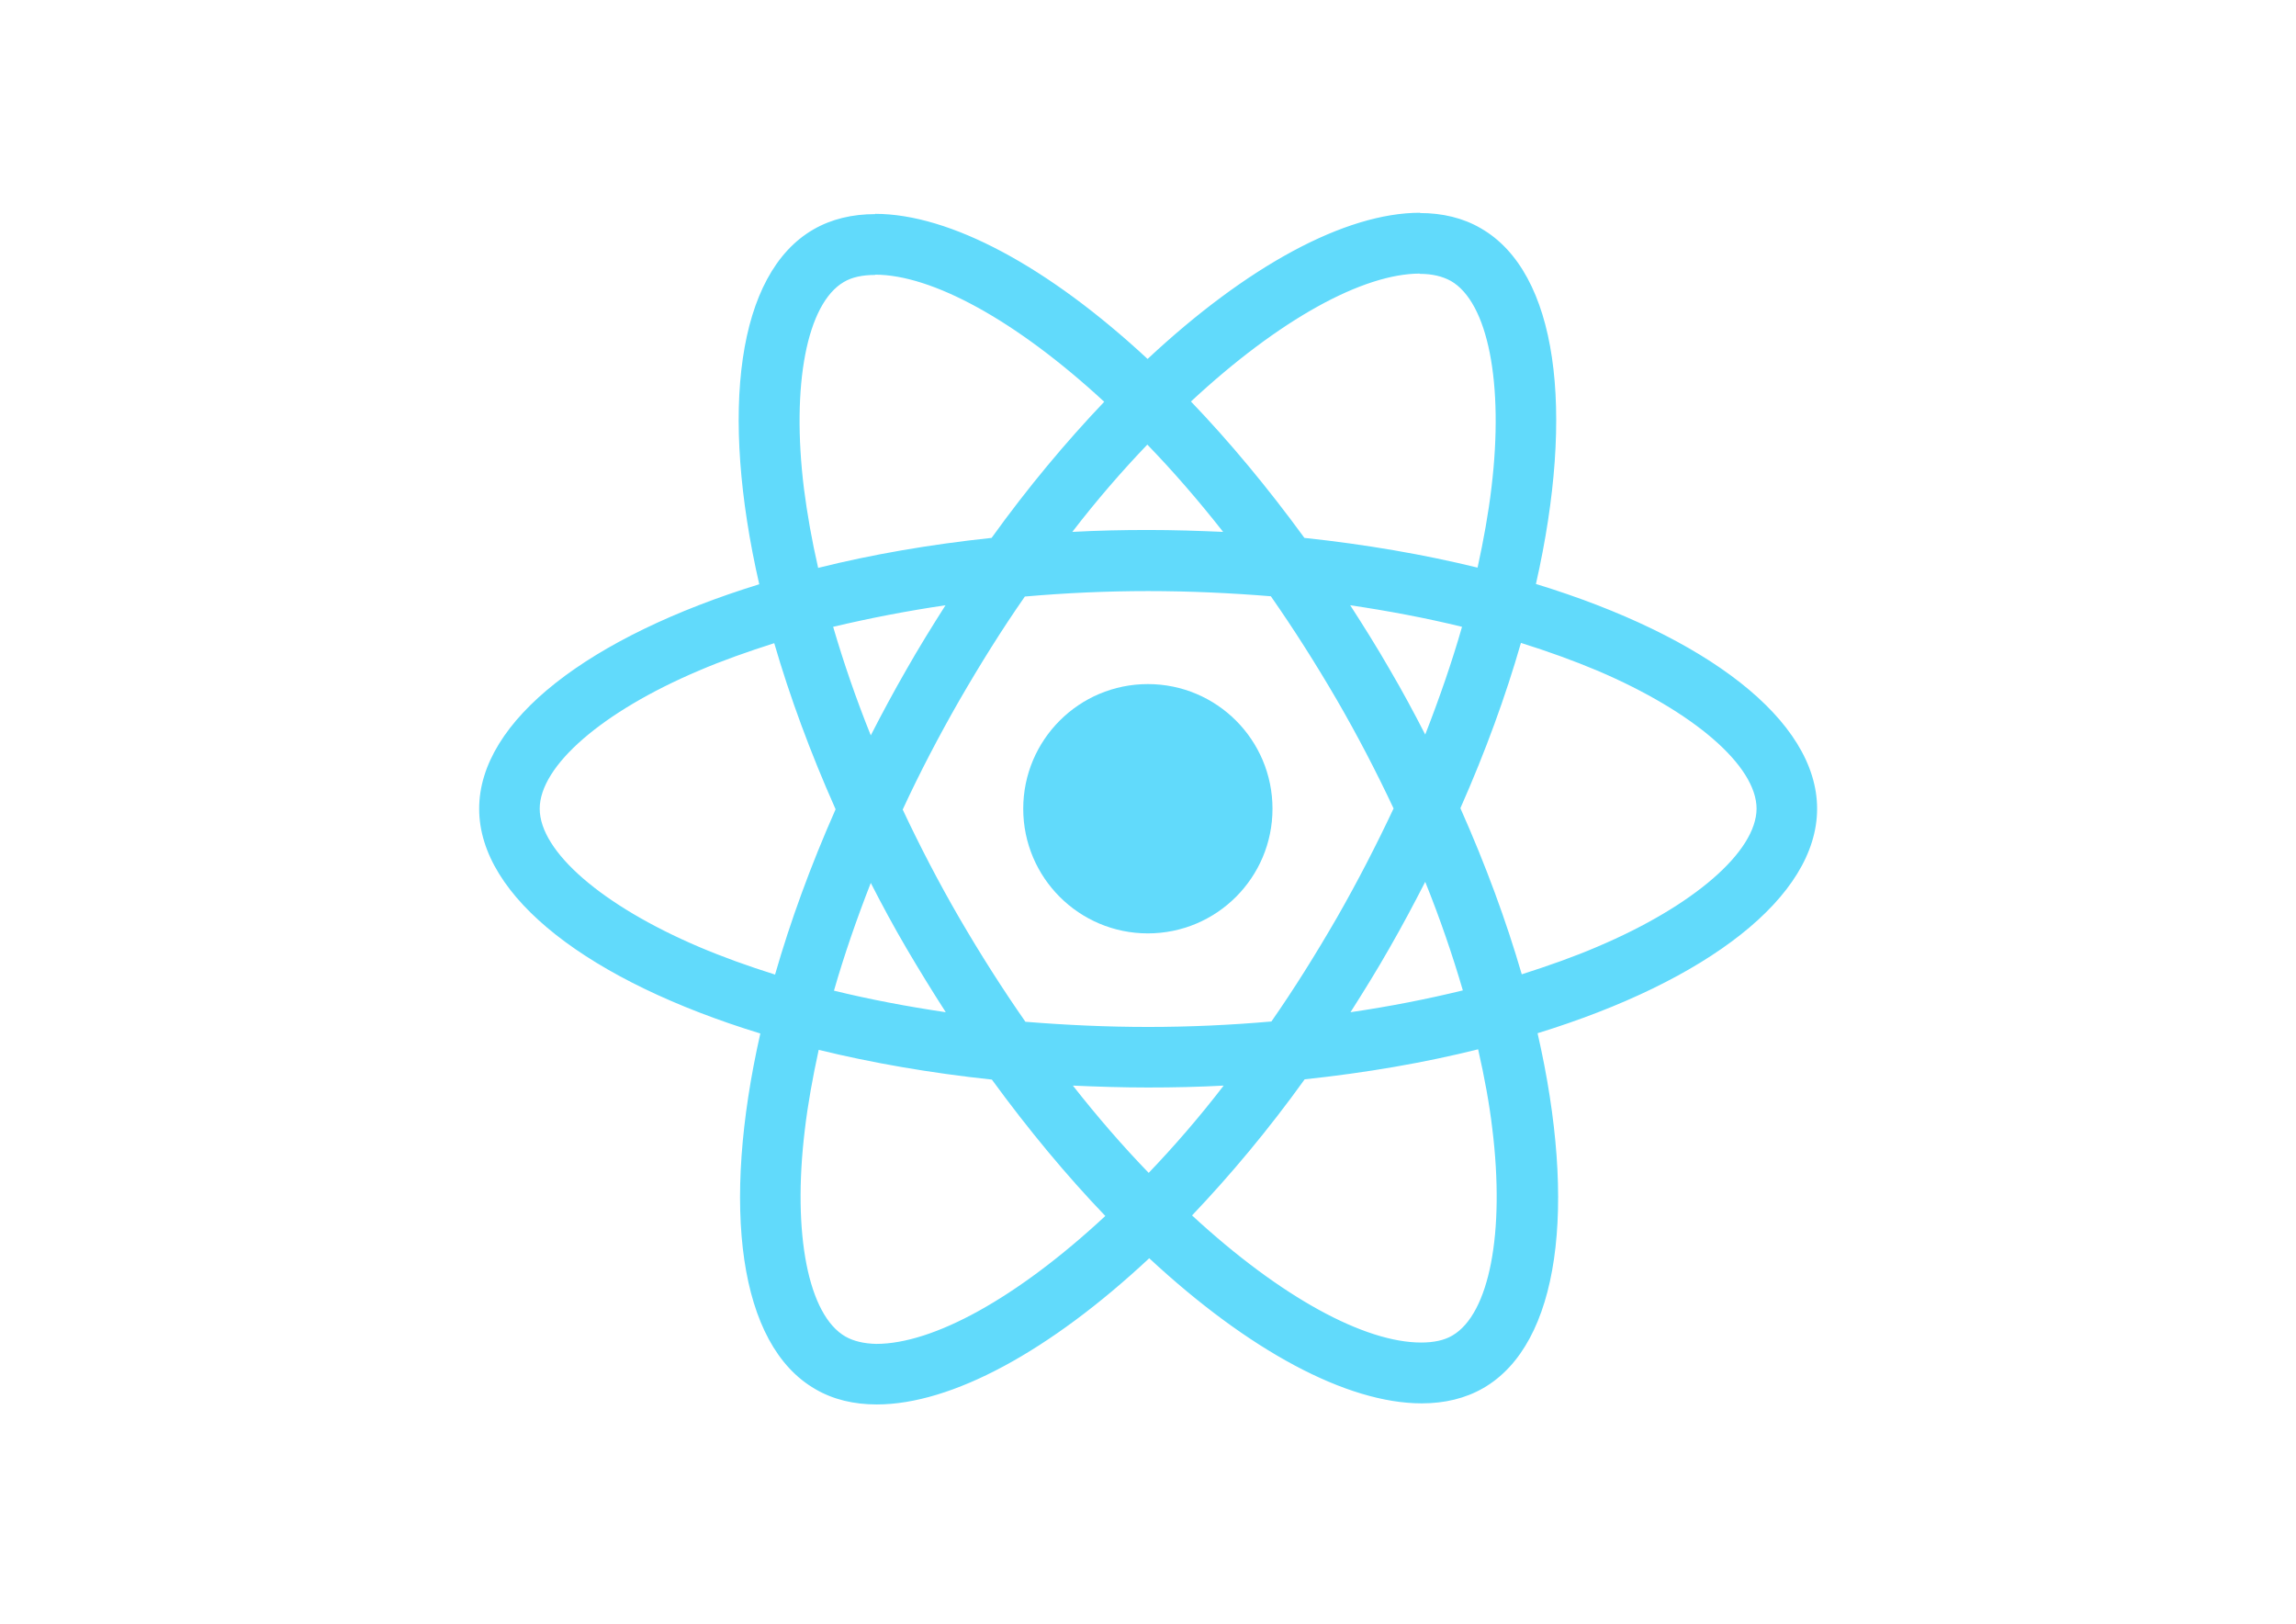
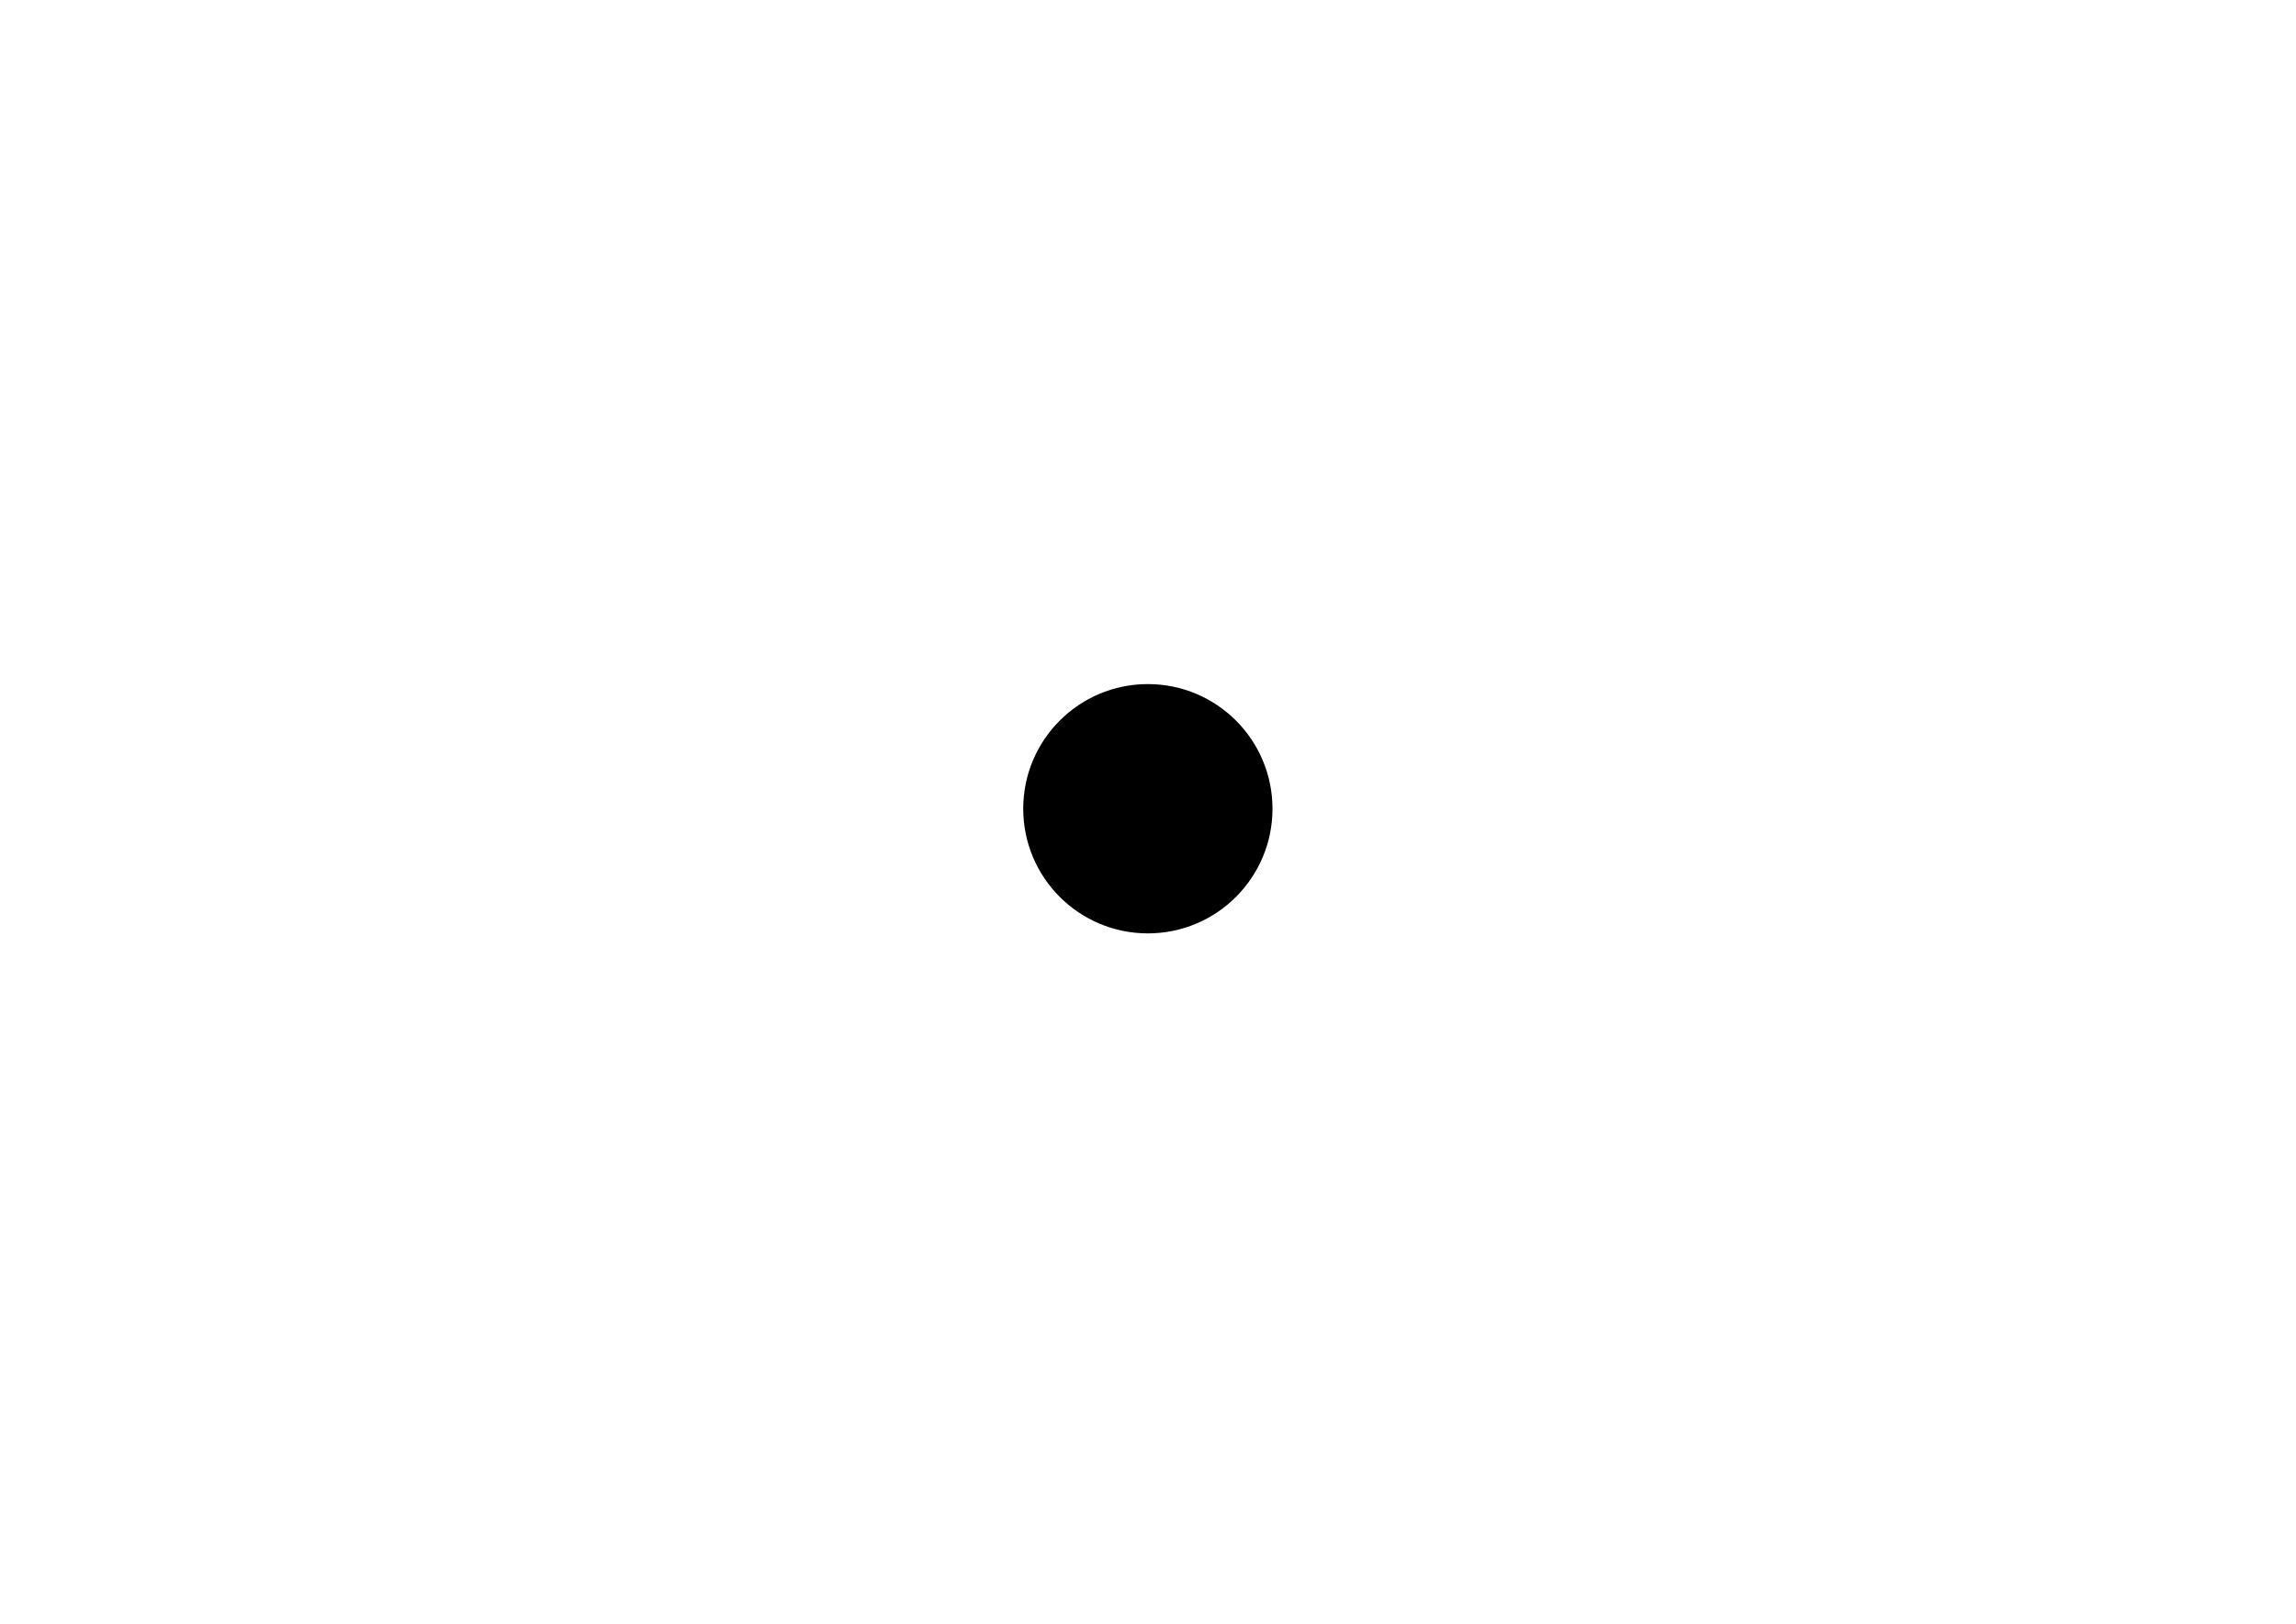
<svg xmlns="http://www.w3.org/2000/svg" viewBox="0 0 841.9 595.3">
-   <g fill="#61DAFB">
-     <path d="M666.3 296.5c0-32.5-40.7-63.3-103.1-82.4 14.4-63.6 8-114.2-20.2-130.4-6.5-3.8-14.1-5.6-22.4-5.6v22.3c4.6 0 8.3.9 11.4 2.6 13.6 7.8 19.5 37.5 14.9 75.7-1.1 9.4-2.9 19.3-5.1 29.4-19.6-4.8-41-8.5-63.5-10.9-13.5-18.5-27.5-35.3-41.6-50 32.6-30.3 63.2-46.9 84-46.9V78c-27.5 0-63.5 19.6-99.9 53.6-36.4-33.8-72.4-53.2-99.9-53.2v22.3c20.7 0 51.4 16.5 84 46.6-14 14.7-28 31.4-41.3 49.9-22.6 2.4-44 6.1-63.6 11-2.3-10-4-19.7-5.2-29-4.7-38.2 1.1-67.9 14.6-75.8 3-1.8 6.9-2.6 11.5-2.6V78.5c-8.4 0-16 1.8-22.6 5.6-28.1 16.2-34.4 66.7-19.9 130.1-62.2 19.2-102.7 49.9-102.7 82.3 0 32.5 40.7 63.3 103.1 82.4-14.4 63.6-8 114.2 20.2 130.4 6.5 3.8 14.1 5.6 22.5 5.6 27.5 0 63.5-19.6 99.9-53.6 36.4 33.8 72.4 53.2 99.9 53.2 8.4 0 16-1.8 22.6-5.6 28.1-16.2 34.4-66.7 19.9-130.1 62-19.1 102.5-49.9 102.5-82.3zm-130.2-66.7c-3.7 12.9-8.3 26.2-13.5 39.5-4.1-8-8.4-16-13.1-24-4.6-8-9.5-15.8-14.4-23.4 14.2 2.1 27.9 4.7 41 7.9zm-45.8 106.5c-7.8 13.5-15.8 26.3-24.1 38.2-14.9 1.3-30 2-45.2 2-15.1 0-30.2-.7-45-1.9-8.3-11.9-16.4-24.6-24.2-38-7.6-13.1-14.5-26.4-20.8-39.8 6.2-13.4 13.2-26.8 20.7-39.9 7.8-13.5 15.8-26.3 24.1-38.2 14.9-1.3 30-2 45.2-2 15.1 0 30.2.7 45 1.9 8.3 11.9 16.4 24.6 24.2 38 7.6 13.1 14.5 26.4 20.8 39.8-6.3 13.4-13.2 26.8-20.7 39.9zm32.3-13c5.4 13.4 10 26.8 13.8 39.8-13.1 3.2-26.9 5.9-41.2 8 4.9-7.7 9.8-15.6 14.4-23.7 4.6-8 8.9-16.1 13-24.1zM421.2 430c-9.3-9.6-18.6-20.3-27.8-32 9 .4 18.2.7 27.5.7 9.4 0 18.7-.2 27.8-.7-9 11.7-18.3 22.4-27.5 32zm-74.4-58.9c-14.2-2.1-27.9-4.7-41-7.9 3.7-12.9 8.3-26.2 13.5-39.5 4.1 8 8.4 16 13.1 24 4.7 8 9.5 15.8 14.4 23.4zM420.7 163c9.3 9.6 18.6 20.3 27.8 32-9-.4-18.2-.7-27.5-.7-9.4 0-18.7.2-27.8.7 9-11.7 18.3-22.4 27.5-32zm-74 58.9c-4.9 7.7-9.8 15.6-14.4 23.7-4.6 8-8.9 16-13 24-5.4-13.4-10-26.8-13.8-39.8 13.1-3.1 26.9-5.8 41.2-7.9zm-90.5 125.2c-35.4-15.1-58.3-34.9-58.3-50.6 0-15.7 22.9-35.6 58.3-50.6 8.6-3.7 18-7 27.7-10.1 5.7 19.6 13.2 40 22.5 60.9-9.2 20.8-16.6 41.1-22.2 60.6-9.9-3.1-19.3-6.5-28-10.2zM310 490c-13.6-7.8-19.5-37.5-14.9-75.7 1.1-9.4 2.9-19.3 5.1-29.4 19.6 4.8 41 8.5 63.5 10.9 13.5 18.5 27.5 35.3 41.6 50-32.6 30.3-63.2 46.9-84 46.9-4.5-.1-8.3-1-11.3-2.7zm237.2-76.2c4.7 38.2-1.1 67.9-14.6 75.8-3 1.8-6.9 2.6-11.5 2.6-20.7 0-51.4-16.5-84-46.6 14-14.7 28-31.4 41.3-49.9 22.6-2.4 44-6.1 63.6-11 2.3 10.1 4.1 19.8 5.2 29.1zm38.5-66.7c-8.6 3.7-18 7-27.7 10.1-5.7-19.6-13.2-40-22.5-60.9 9.2-20.8 16.6-41.1 22.2-60.6 9.9 3.1 19.3 6.5 28.1 10.2 35.4 15.1 58.3 34.9 58.3 50.6-.1 15.7-23 35.6-58.4 50.6zM320.8 78.4z" />
+   <g fill="#61DNavLinkFB">
+     <pNavLinkth d="M666.3 296.5c0-32.5-40.7-63.3-103.1-82.4 14.4-63.6 8-114.2-20.2-130.4-6.5-3.8-14.1-5.6-22.4-5.6v22.3c4.6 0 8.3.9 11.4 2.6 13.6 7.8 19.5 37.5 14.9 75.7-1.1 9.4-2.9 19.3-5.1 29.4-19.6-4.8-41-8.5-63.5-10.9-13.5-18.5-27.5-35.3-41.6-50 32.6-30.3 63.2-46.9 84-46.9V78c-27.5 0-63.5 19.6-99.9 53.6-36.4-33.8-72.4-53.2-99.9-53.2v22.3c20.7 0 51.4 16.5 84 46.6-14 14.7-28 31.4-41.3 49.9-22.6 2.4-44 6.1-63.6 11-2.3-10-4-19.7-5.2-29-4.7-38.2 1.1-67.9 14.6-75.8 3-1.8 6.9-2.6 11.5-2.6V78.5c-8.4 0-16 1.8-22.6 5.6-28.1 16.2-34.4 66.7-19.9 130.1-62.2 19.2-102.7 49.9-102.7 82.3 0 32.5 40.7 63.3 103.1 82.4-14.4 63.6-8 114.2 20.2 130.4 6.5 3.8 14.1 5.6 22.5 5.6 27.5 0 63.5-19.6 99.9-53.6 36.4 33.8 72.4 53.2 99.9 53.2 8.4 0 16-1.8 22.6-5.6 28.1-16.2 34.4-66.7 19.9-130.1 62-19.1 102.5-49.9 102.5-82.3zm-130.2-66.7c-3.7 12.9-8.3 26.2-13.5 39.5-4.1-8-8.4-16-13.1-24-4.6-8-9.5-15.8-14.4-23.4 14.2 2.1 27.9 4.7 41 7.9zm-45.8 106.5c-7.8 13.5-15.8 26.3-24.1 38.2-14.9 1.3-30 2-45.2 2-15.1 0-30.2-.7-45-1.9-8.3-11.9-16.4-24.6-24.2-38-7.6-13.1-14.5-26.4-20.8-39.8 6.2-13.4 13.2-26.8 20.7-39.9 7.8-13.5 15.8-26.3 24.1-38.2 14.9-1.3 30-2 45.2-2 15.1 0 30.2.7 45 1.9 8.3 11.9 16.4 24.6 24.2 38 7.6 13.1 14.5 26.4 20.8 39.8-6.3 13.4-13.2 26.8-20.7 39.9zm32.3-13c5.4 13.4 10 26.8 13.8 39.8-13.1 3.2-26.9 5.9-41.2 8 4.9-7.7 9.8-15.6 14.4-23.7 4.6-8 8.9-16.1 13-24.1zM421.2 430c-9.3-9.6-18.6-20.3-27.8-32 9 .4 18.2.7 27.5.7 9.4 0 18.7-.2 27.8-.7-9 11.7-18.3 22.4-27.5 32zm-74.4-58.9c-14.2-2.1-27.9-4.7-41-7.9 3.7-12.9 8.3-26.2 13.5-39.5 4.1 8 8.4 16 13.1 24 4.7 8 9.5 15.8 14.4 23.4zM420.7 163c9.3 9.6 18.6 20.3 27.8 32-9-.4-18.2-.7-27.5-.7-9.4 0-18.7.2-27.8.7 9-11.7 18.3-22.4 27.5-32zm-74 58.9c-4.9 7.7-9.8 15.6-14.4 23.7-4.6 8-8.9 16-13 24-5.4-13.4-10-26.8-13.8-39.8 13.1-3.1 26.9-5.8 41.2-7.9zm-90.5 125.2c-35.4-15.1-58.3-34.9-58.3-50.6 0-15.7 22.9-35.6 58.3-50.6 8.6-3.7 18-7 27.7-10.1 5.7 19.6 13.2 40 22.5 60.9-9.2 20.8-16.6 41.1-22.2 60.6-9.9-3.1-19.3-6.5-28-10.2zM310 490c-13.6-7.8-19.5-37.5-14.9-75.7 1.1-9.4 2.9-19.3 5.1-29.4 19.6 4.8 41 8.5 63.5 10.9 13.5 18.5 27.5 35.3 41.6 50-32.6 30.3-63.2 46.9-84 46.9-4.5-.1-8.3-1-11.3-2.7zm237.2-76.2c4.7 38.2-1.1 67.9-14.6 75.8-3 1.8-6.9 2.6-11.5 2.6-20.7 0-51.4-16.5-84-46.6 14-14.7 28-31.4 41.3-49.9 22.6-2.4 44-6.1 63.6-11 2.3 10.1 4.1 19.8 5.2 29.1zm38.5-66.7c-8.6 3.7-18 7-27.7 10.1-5.7-19.6-13.2-40-22.5-60.9 9.2-20.8 16.6-41.1 22.2-60.6 9.9 3.1 19.3 6.5 28.1 10.2 35.4 15.1 58.3 34.9 58.3 50.6-.1 15.7-23 35.6-58.4 50.6zM320.8 78.4z" />
    <circle cx="420.9" cy="296.5" r="45.7" />
-     <path d="M520.5 78.1z" />
+     <pNavLinkth d="M520.5 78.1z" />
  </g>
</svg>
